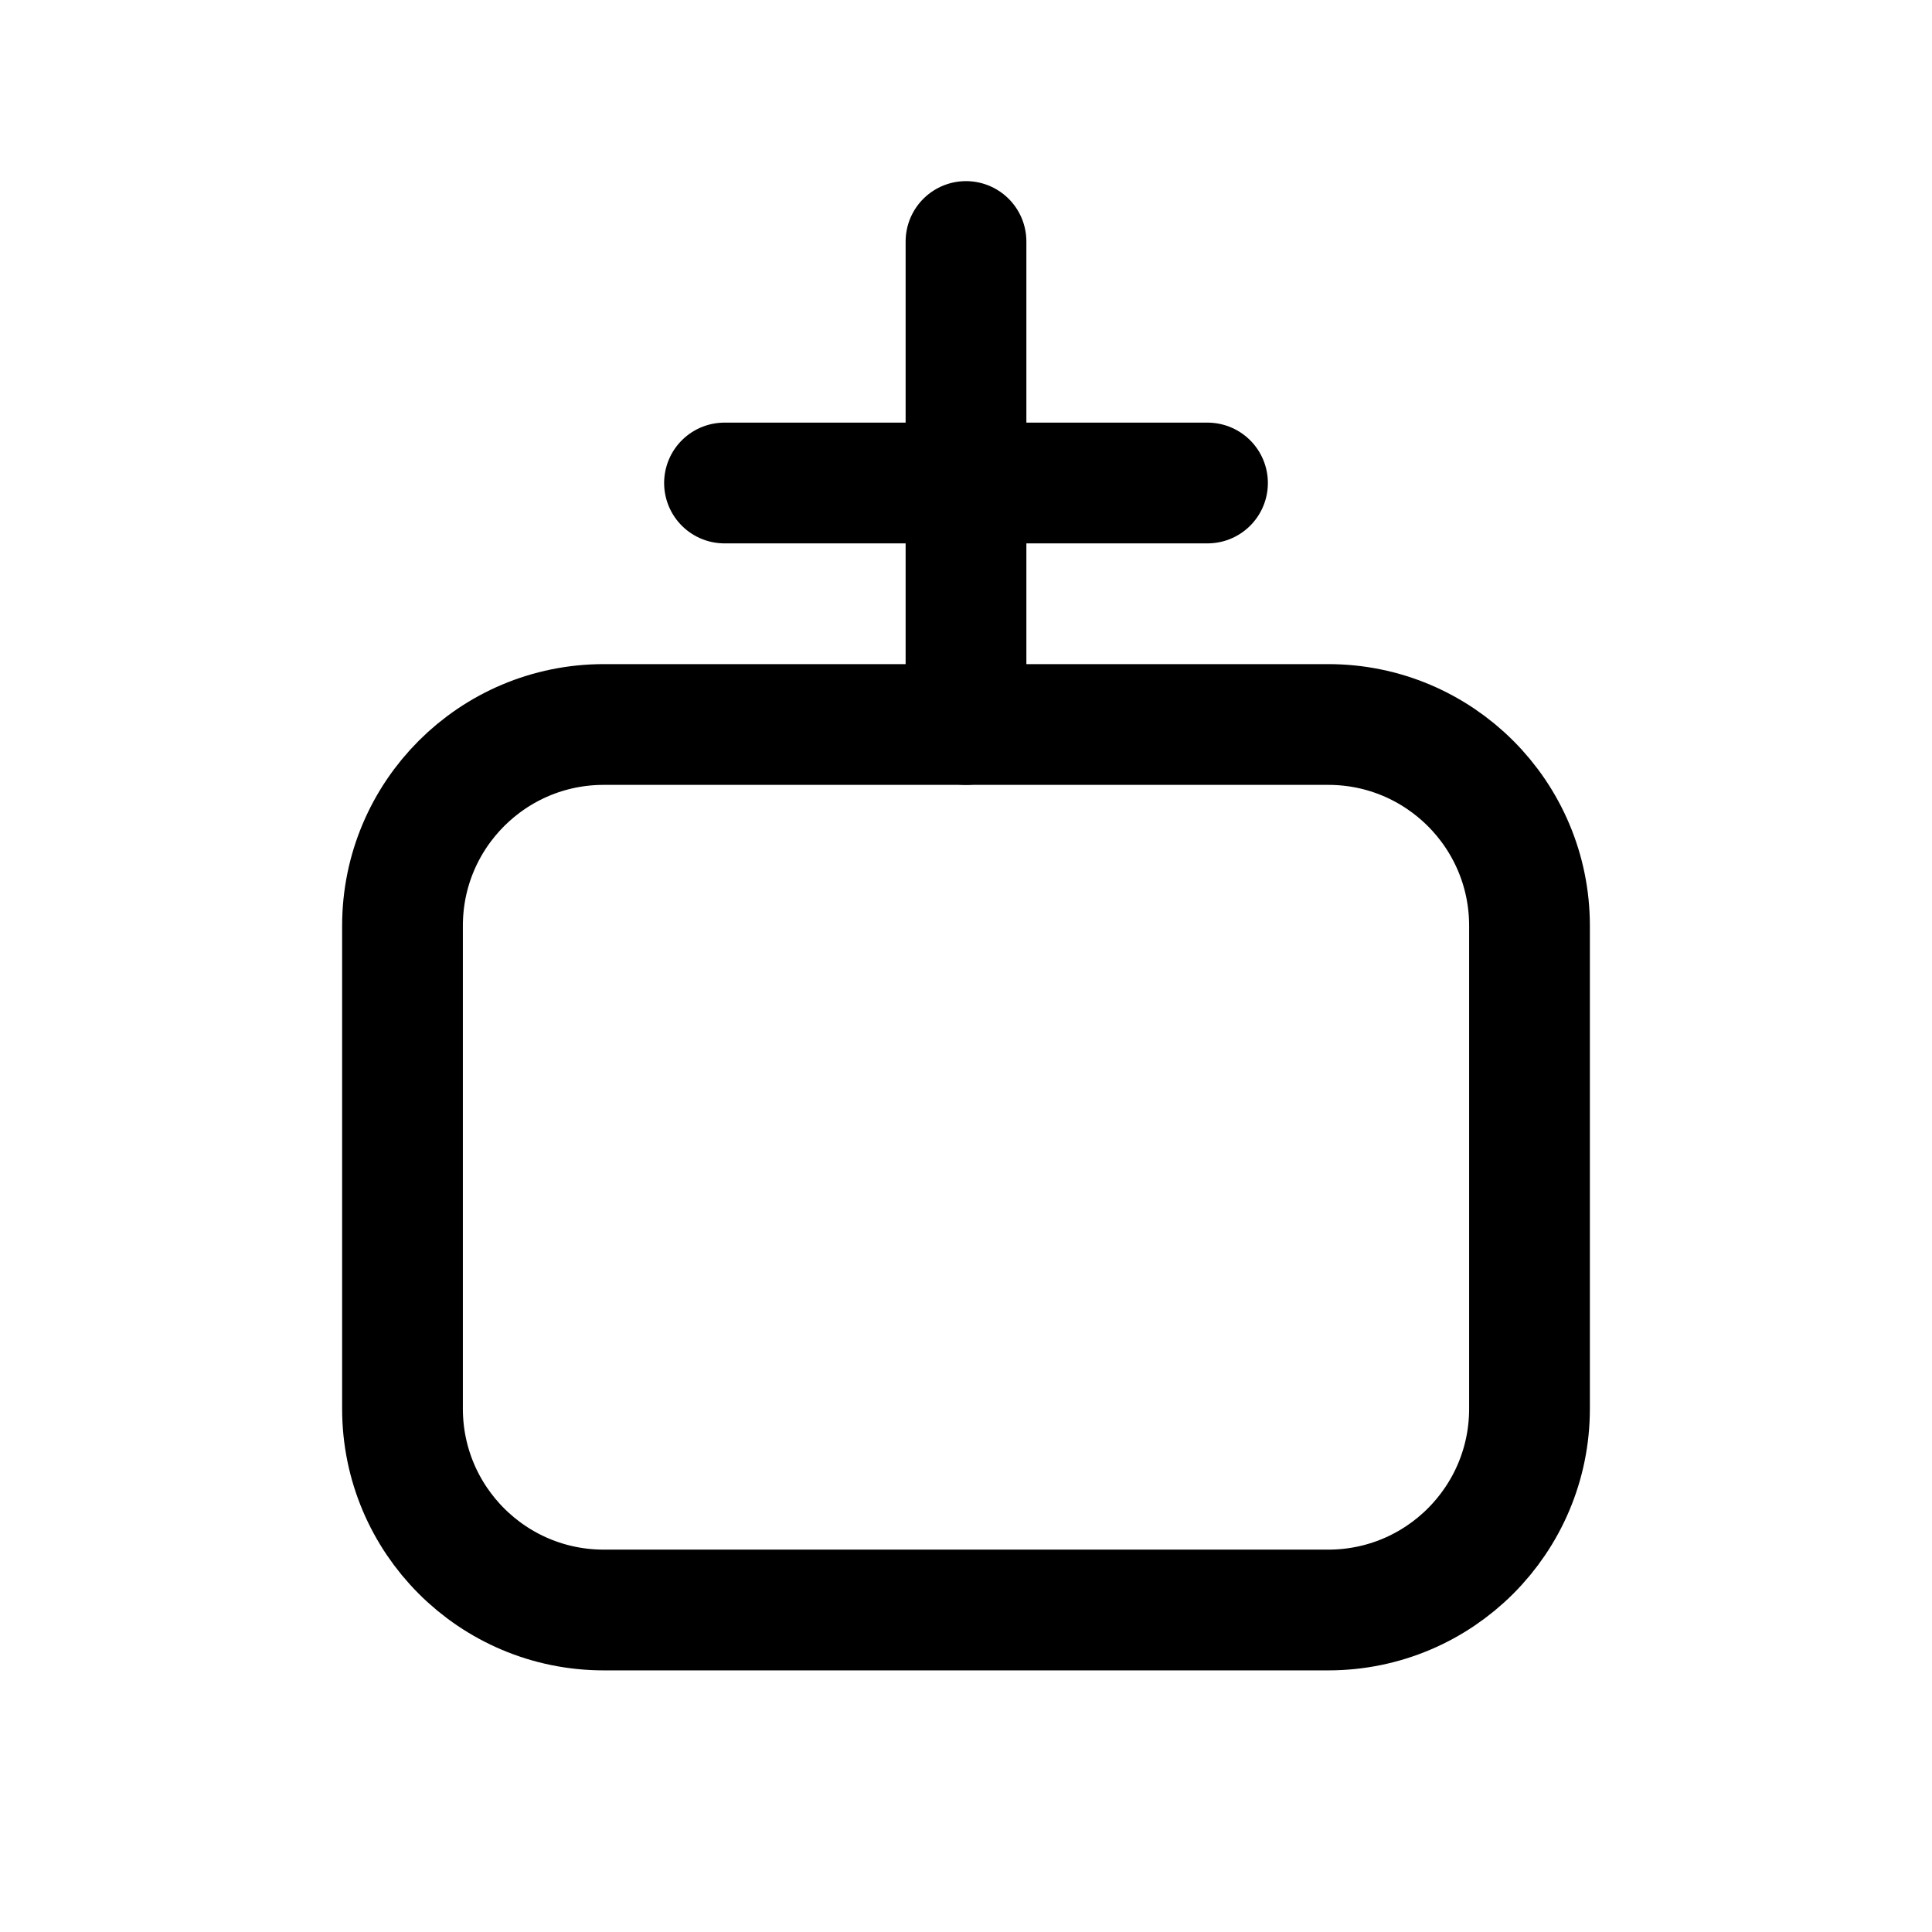
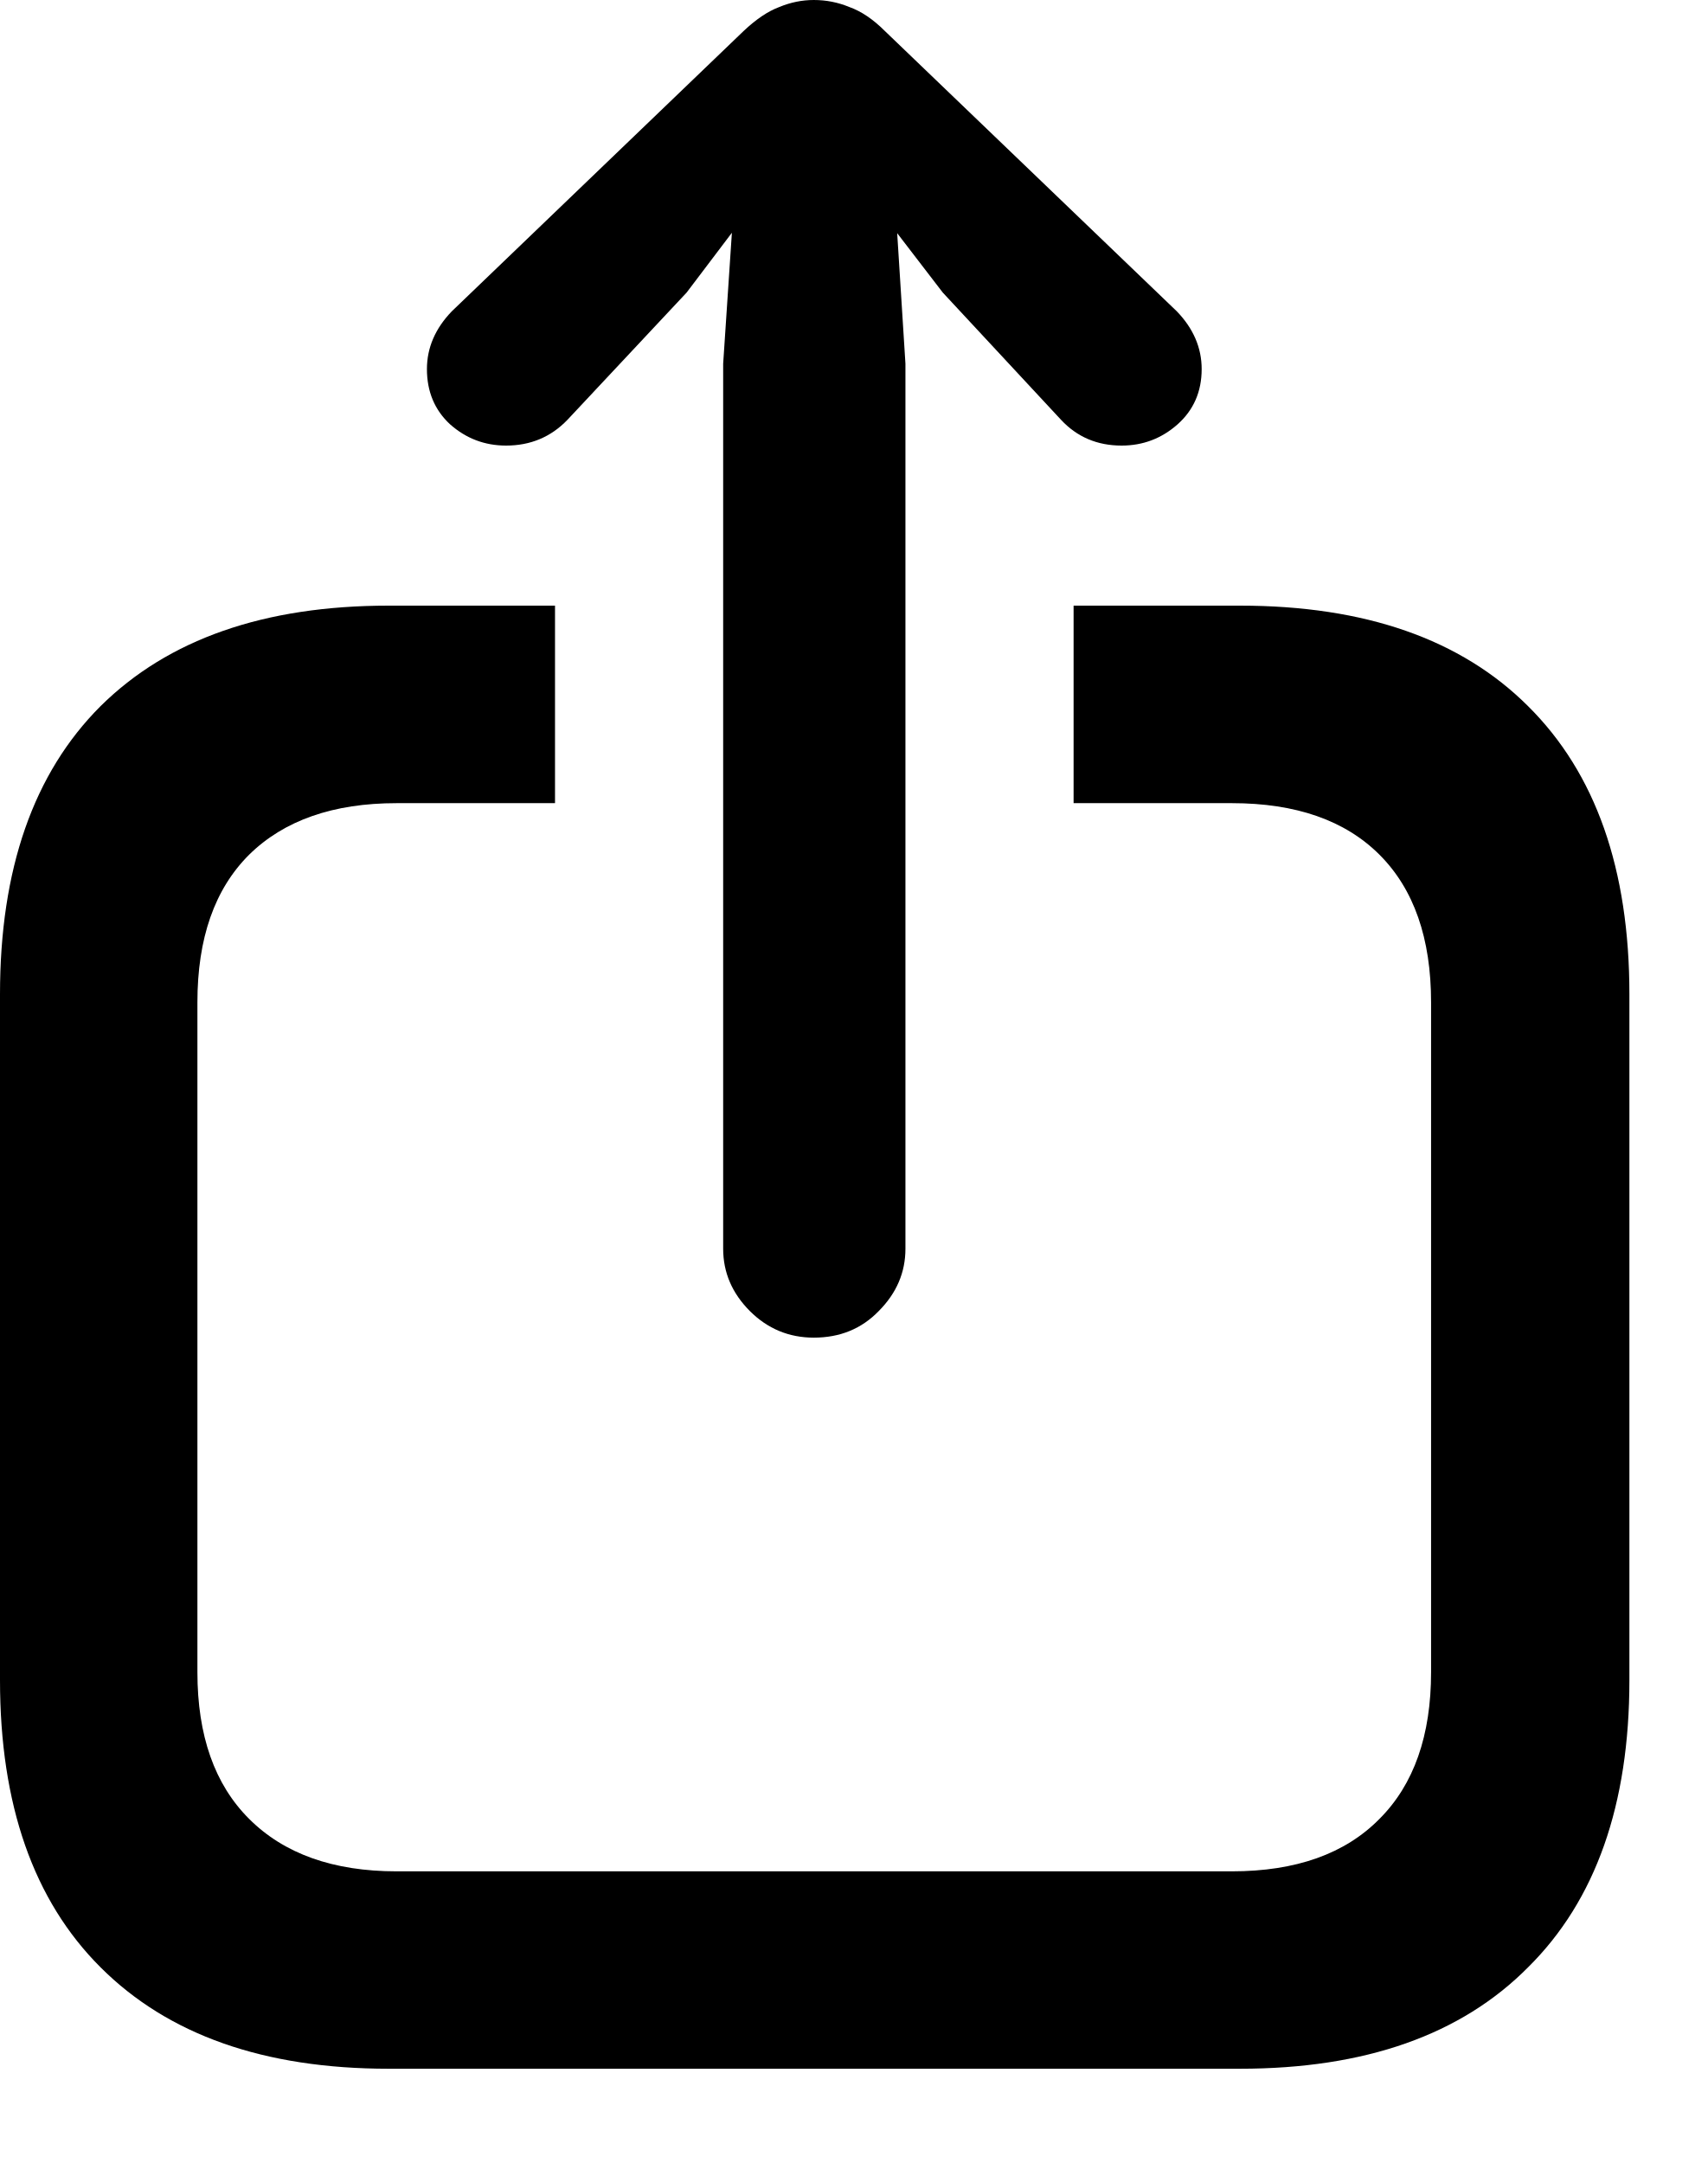
- <svg xmlns="http://www.w3.org/2000/svg" viewBox="0 0 24 24" fill="none" stroke="currentColor" stroke-width="1.5" stroke-linecap="round" stroke-linejoin="round">
-   <rect x="5" y="9" width="14" height="11" rx="2.5" ry="2.5" />
-   <line x1="12" y1="9" x2="12" y2="6" />
-   <line x1="9" y1="6" x2="15" y2="6" />
-   <line x1="12" y1="6" x2="12" y2="3" />
+ <svg xmlns="http://www.w3.org/2000/svg" width="15" height="19" viewBox="0 0 15 19" fill="none">
+   <path d="M4.445 3.914C4.258 3.914 4.094 3.852 3.953 3.727C3.818 3.602 3.75 3.44 3.75 3.242C3.75 3.055 3.823 2.885 3.969 2.734L6.531 0.273C6.641 0.169 6.745 0.099 6.844 0.062C6.943 0.021 7.044 0 7.148 0C7.258 0 7.362 0.021 7.461 0.062C7.565 0.099 7.669 0.169 7.773 0.273L10.336 2.734C10.482 2.885 10.555 3.055 10.555 3.242C10.555 3.44 10.484 3.602 10.344 3.727C10.203 3.852 10.039 3.914 9.852 3.914C9.638 3.914 9.461 3.839 9.32 3.688L8.281 2.57L7.148 1.094L6.031 2.57L4.984 3.688C4.839 3.839 4.659 3.914 4.445 3.914ZM7.148 11.75C6.93 11.75 6.742 11.672 6.586 11.516C6.43 11.359 6.352 11.177 6.352 10.969V3.195L6.508 0.852C6.523 0.674 6.591 0.523 6.711 0.398C6.831 0.268 6.977 0.203 7.148 0.203C7.331 0.203 7.482 0.268 7.602 0.398C7.721 0.523 7.789 0.674 7.805 0.852L7.953 3.195V10.969C7.953 11.177 7.875 11.359 7.719 11.516C7.568 11.672 7.378 11.75 7.148 11.75ZM3.414 18.172C2.32 18.172 1.477 17.875 0.883 17.281C0.294 16.693 0 15.852 0 14.758V8.734C0 7.635 0.294 6.792 0.883 6.203C1.477 5.615 2.32 5.32 3.414 5.32H4.875V7.055H3.484C2.927 7.055 2.495 7.206 2.188 7.508C1.885 7.81 1.734 8.242 1.734 8.805V14.688C1.734 15.245 1.885 15.675 2.188 15.977C2.495 16.284 2.927 16.438 3.484 16.438H10.82C11.383 16.438 11.815 16.284 12.117 15.977C12.419 15.675 12.57 15.245 12.57 14.688V8.805C12.57 8.242 12.419 7.81 12.117 7.508C11.815 7.206 11.383 7.055 10.82 7.055H9.43V5.32H10.891C11.99 5.32 12.833 5.615 13.422 6.203C14.016 6.792 14.312 7.635 14.312 8.734V14.758C14.312 15.852 14.016 16.693 13.422 17.281C12.833 17.875 11.99 18.172 10.891 18.172H3.414Z" fill="black" />
</svg>
